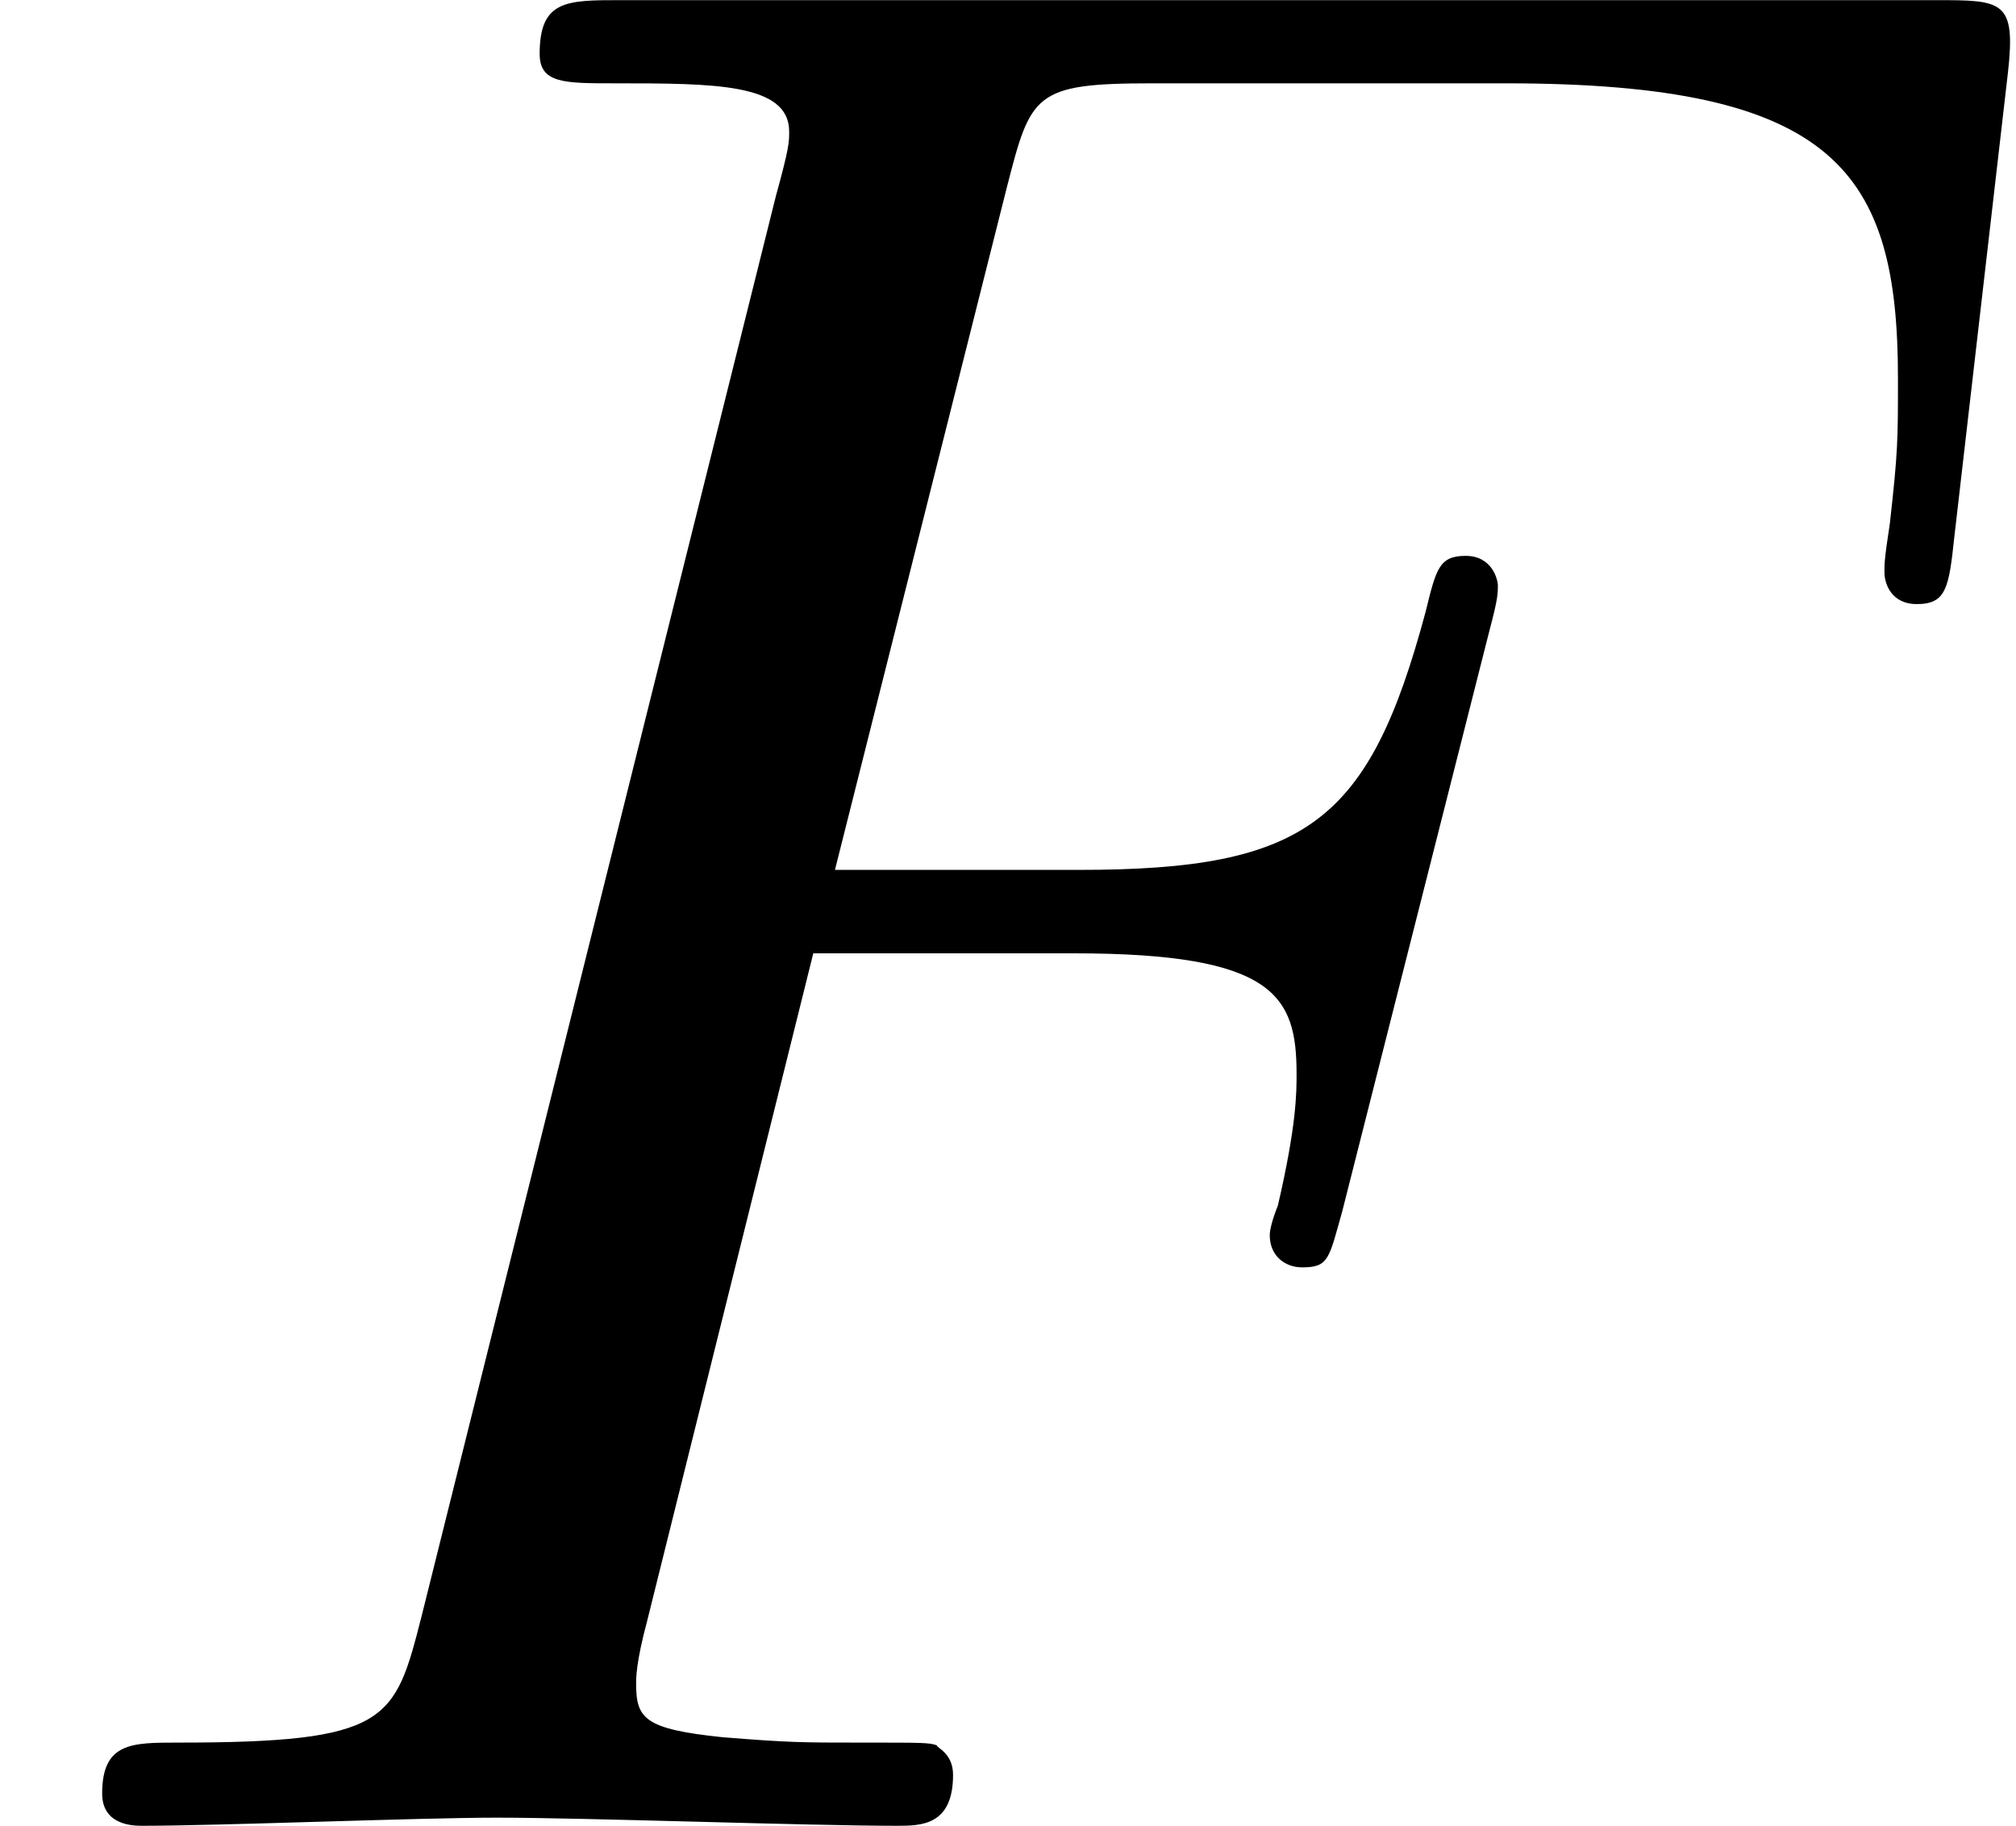
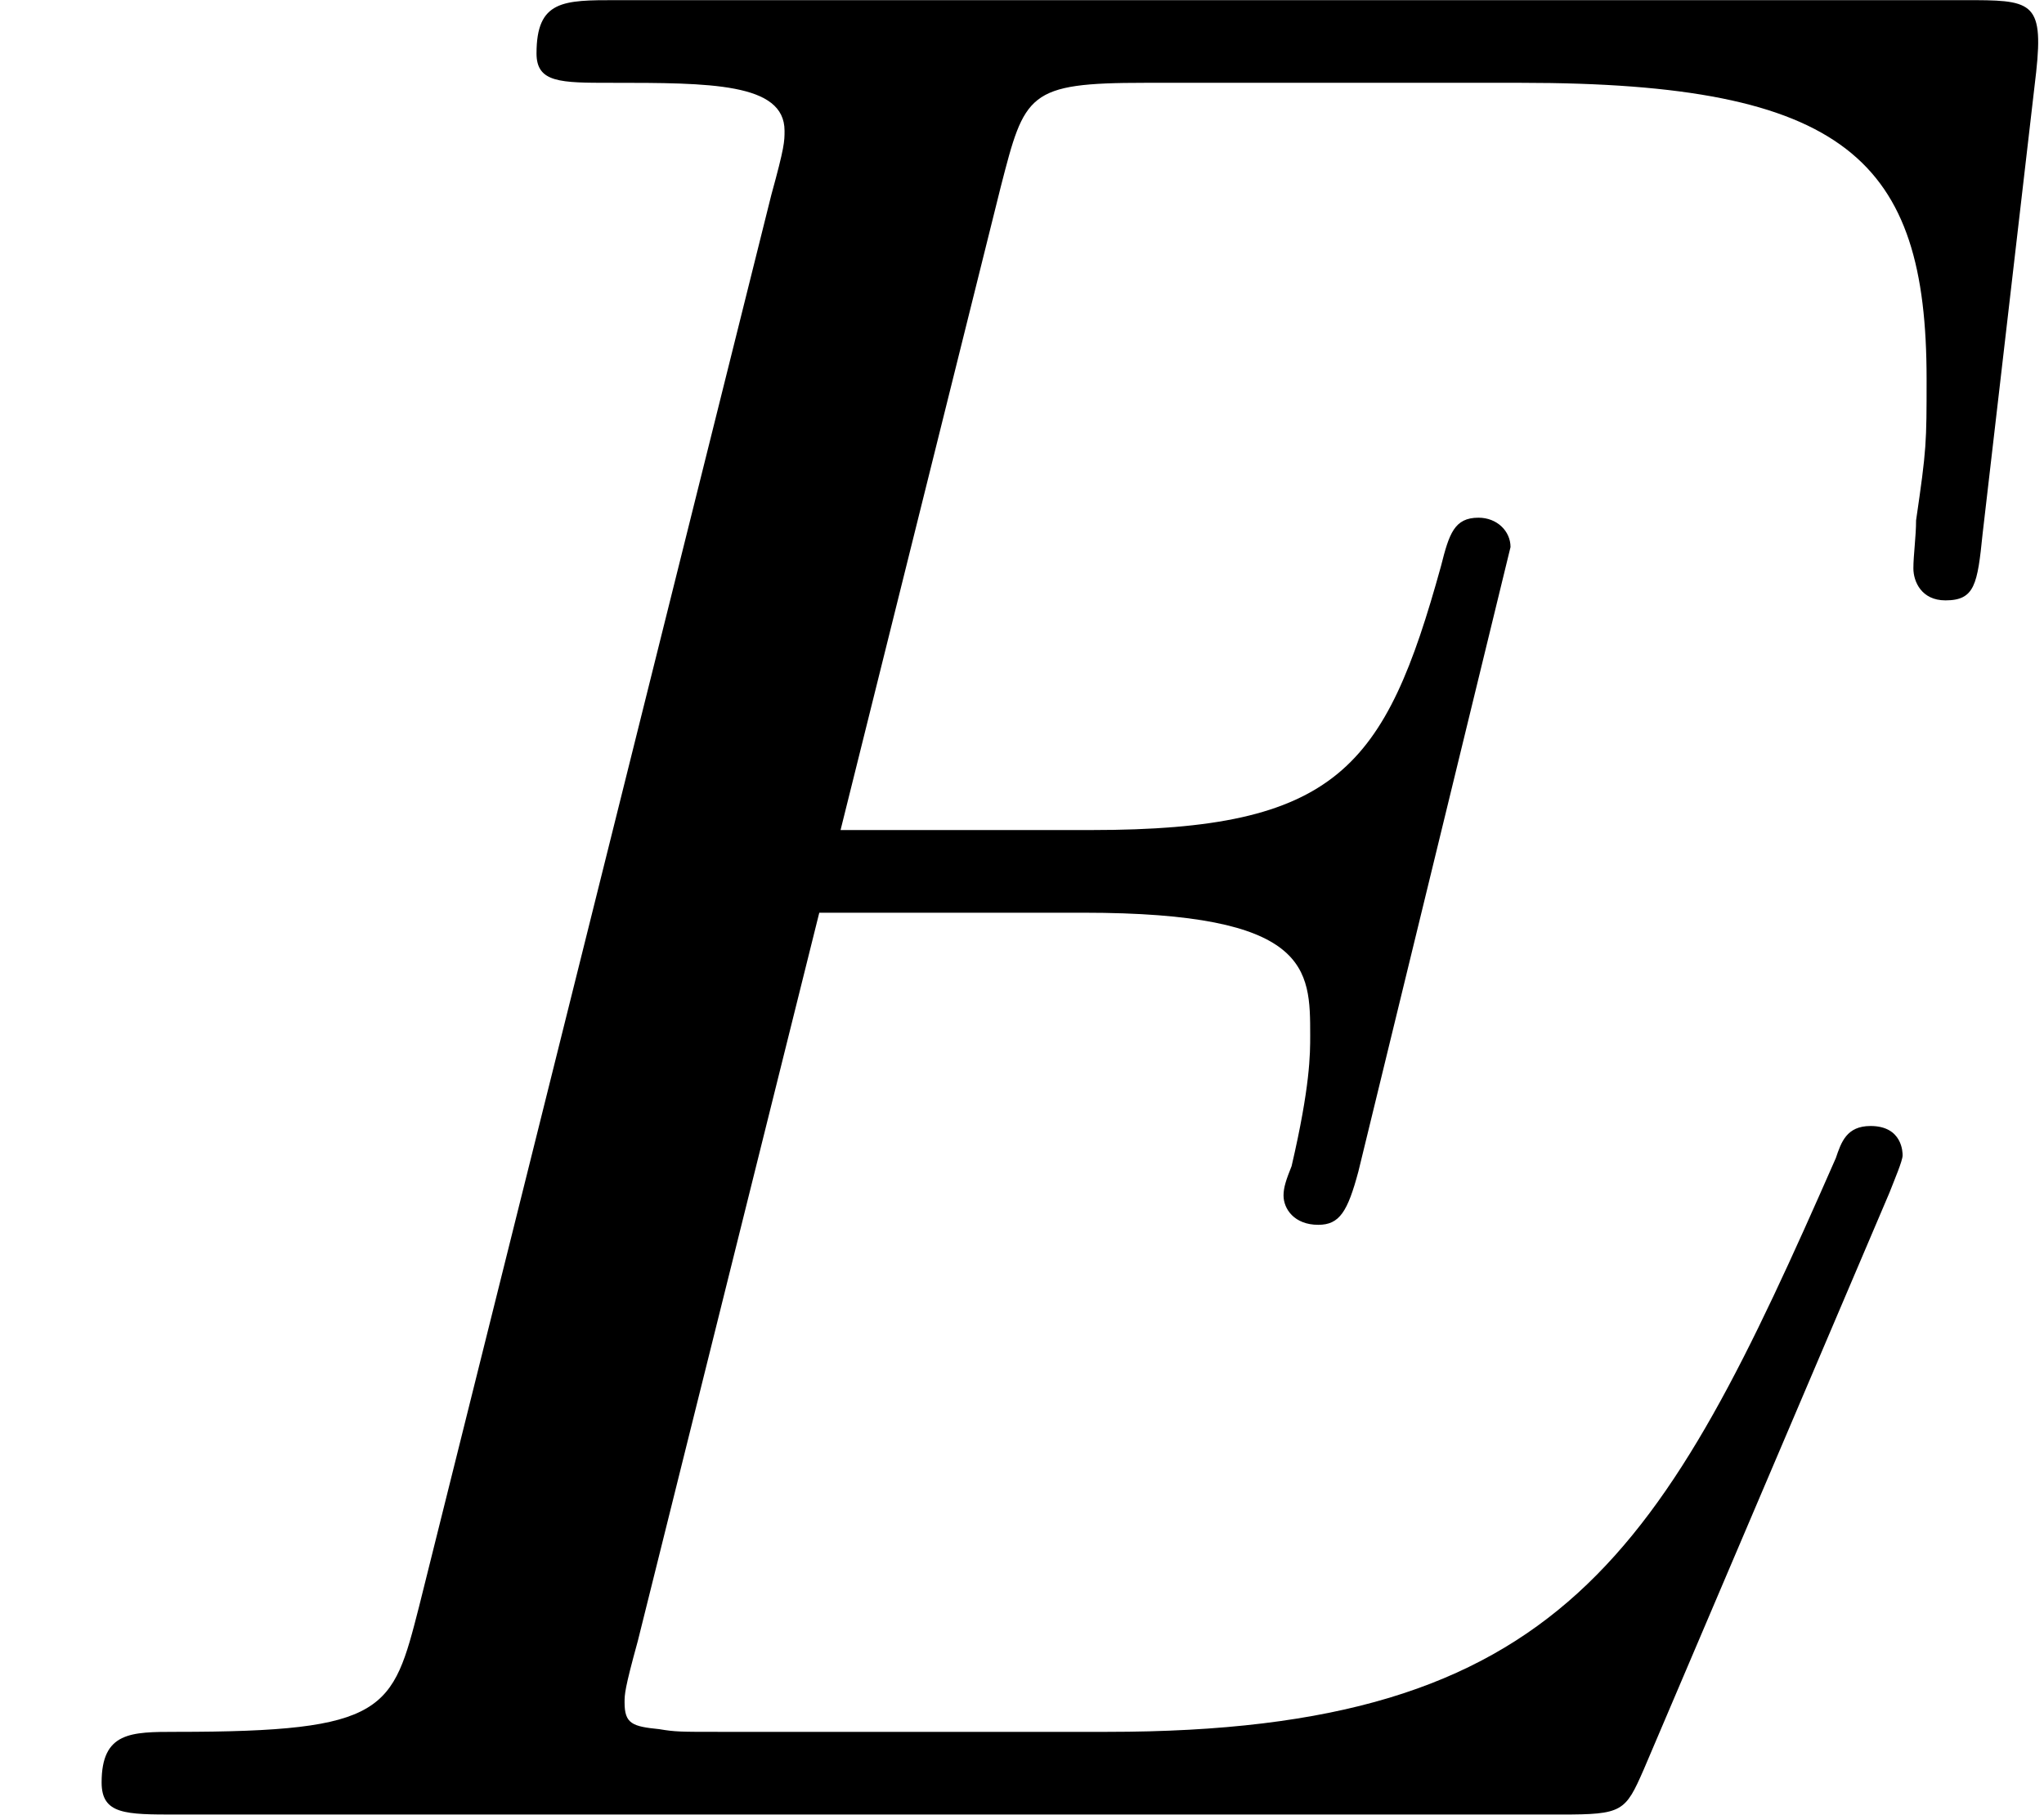
- <svg xmlns="http://www.w3.org/2000/svg" xmlns:xlink="http://www.w3.org/1999/xlink" version="1.1" width="11.47pt" height="10.385pt" viewBox="26.233 419.554 11.47 10.385">
+ <svg xmlns="http://www.w3.org/2000/svg" xmlns:xlink="http://www.w3.org/1999/xlink" version="1.1" width="11.699pt" height="10.385pt" viewBox="16.049 182.443 11.699 10.385">
  <defs>
-     <path id="g18-70" d="M3.305-3.545H4.364C5.182-3.545 5.269-3.371 5.269-3.055C5.269-2.978 5.269-2.847 5.193-2.52C5.171-2.465 5.16-2.422 5.16-2.4C5.16-2.313 5.225-2.269 5.291-2.269C5.4-2.269 5.4-2.302 5.455-2.498L6.055-4.865C6.087-4.985 6.087-5.007 6.087-5.04C6.087-5.062 6.065-5.16 5.956-5.16S5.836-5.105 5.793-4.931C5.564-4.08 5.313-3.884 4.385-3.884H3.393L4.091-6.655C4.189-7.036 4.2-7.08 4.68-7.08H6.12C7.462-7.08 7.713-6.72 7.713-5.88C7.713-5.629 7.713-5.585 7.68-5.291C7.658-5.149 7.658-5.127 7.658-5.095C7.658-5.04 7.691-4.964 7.789-4.964C7.909-4.964 7.92-5.029 7.942-5.236L8.16-7.124C8.193-7.418 8.138-7.418 7.865-7.418H2.52C2.302-7.418 2.193-7.418 2.193-7.2C2.193-7.08 2.291-7.08 2.498-7.08C2.902-7.08 3.207-7.08 3.207-6.884C3.207-6.84 3.207-6.818 3.153-6.622L1.713-.851C1.604-.425 1.582-.338 .72-.338C.535-.338 .415-.338 .415-.131C.415 0 .545 0 .578 0C.895 0 1.702-.033 2.018-.033C2.378-.033 3.284 0 3.644 0C3.742 0 3.873 0 3.873-.207C3.873-.295 3.807-.316 3.807-.327C3.775-.338 3.753-.338 3.502-.338C3.262-.338 3.207-.338 2.935-.36C2.618-.393 2.585-.436 2.585-.578C2.585-.6 2.585-.665 2.629-.829L3.305-3.545Z" />
+     <path id="g18-69" d="M7.724-2.542C7.745-2.596 7.778-2.673 7.778-2.695C7.778-2.705 7.778-2.815 7.647-2.815C7.549-2.815 7.527-2.749 7.505-2.684C6.796-1.069 6.393-.338 4.527-.338H2.935C2.782-.338 2.76-.338 2.695-.349C2.585-.36 2.553-.371 2.553-.458C2.553-.491 2.553-.513 2.607-.709L3.349-3.687H4.429C5.356-3.687 5.356-3.458 5.356-3.185C5.356-3.109 5.356-2.978 5.28-2.651C5.258-2.596 5.247-2.564 5.247-2.531C5.247-2.476 5.291-2.411 5.389-2.411C5.476-2.411 5.509-2.465 5.553-2.629L6.175-5.182C6.175-5.247 6.12-5.302 6.044-5.302C5.945-5.302 5.924-5.236 5.891-5.105C5.662-4.276 5.465-4.025 4.462-4.025H3.436L4.091-6.655C4.189-7.036 4.2-7.08 4.68-7.08H6.218C7.549-7.08 7.876-6.764 7.876-5.869C7.876-5.607 7.876-5.585 7.833-5.291C7.833-5.225 7.822-5.149 7.822-5.095S7.855-4.964 7.953-4.964C8.073-4.964 8.084-5.029 8.105-5.236L8.324-7.124C8.356-7.418 8.302-7.418 8.029-7.418H2.52C2.302-7.418 2.193-7.418 2.193-7.2C2.193-7.08 2.291-7.08 2.498-7.08C2.902-7.08 3.207-7.08 3.207-6.884C3.207-6.84 3.207-6.818 3.153-6.622L1.713-.851C1.604-.425 1.582-.338 .72-.338C.535-.338 .415-.338 .415-.131C.415 0 .513 0 .72 0H6.382C6.633 0 6.644-.011 6.72-.185L7.724-2.542Z" />
  </defs>
  <g id="page1" transform="matrix(1.4 0 0 1.4 0 0)">
-     <use x="18.738" y="307.1" xlink:href="#g18-70" />
+     <use x="11.464" y="137.735" xlink:href="#g18-69" />
  </g>
</svg>
